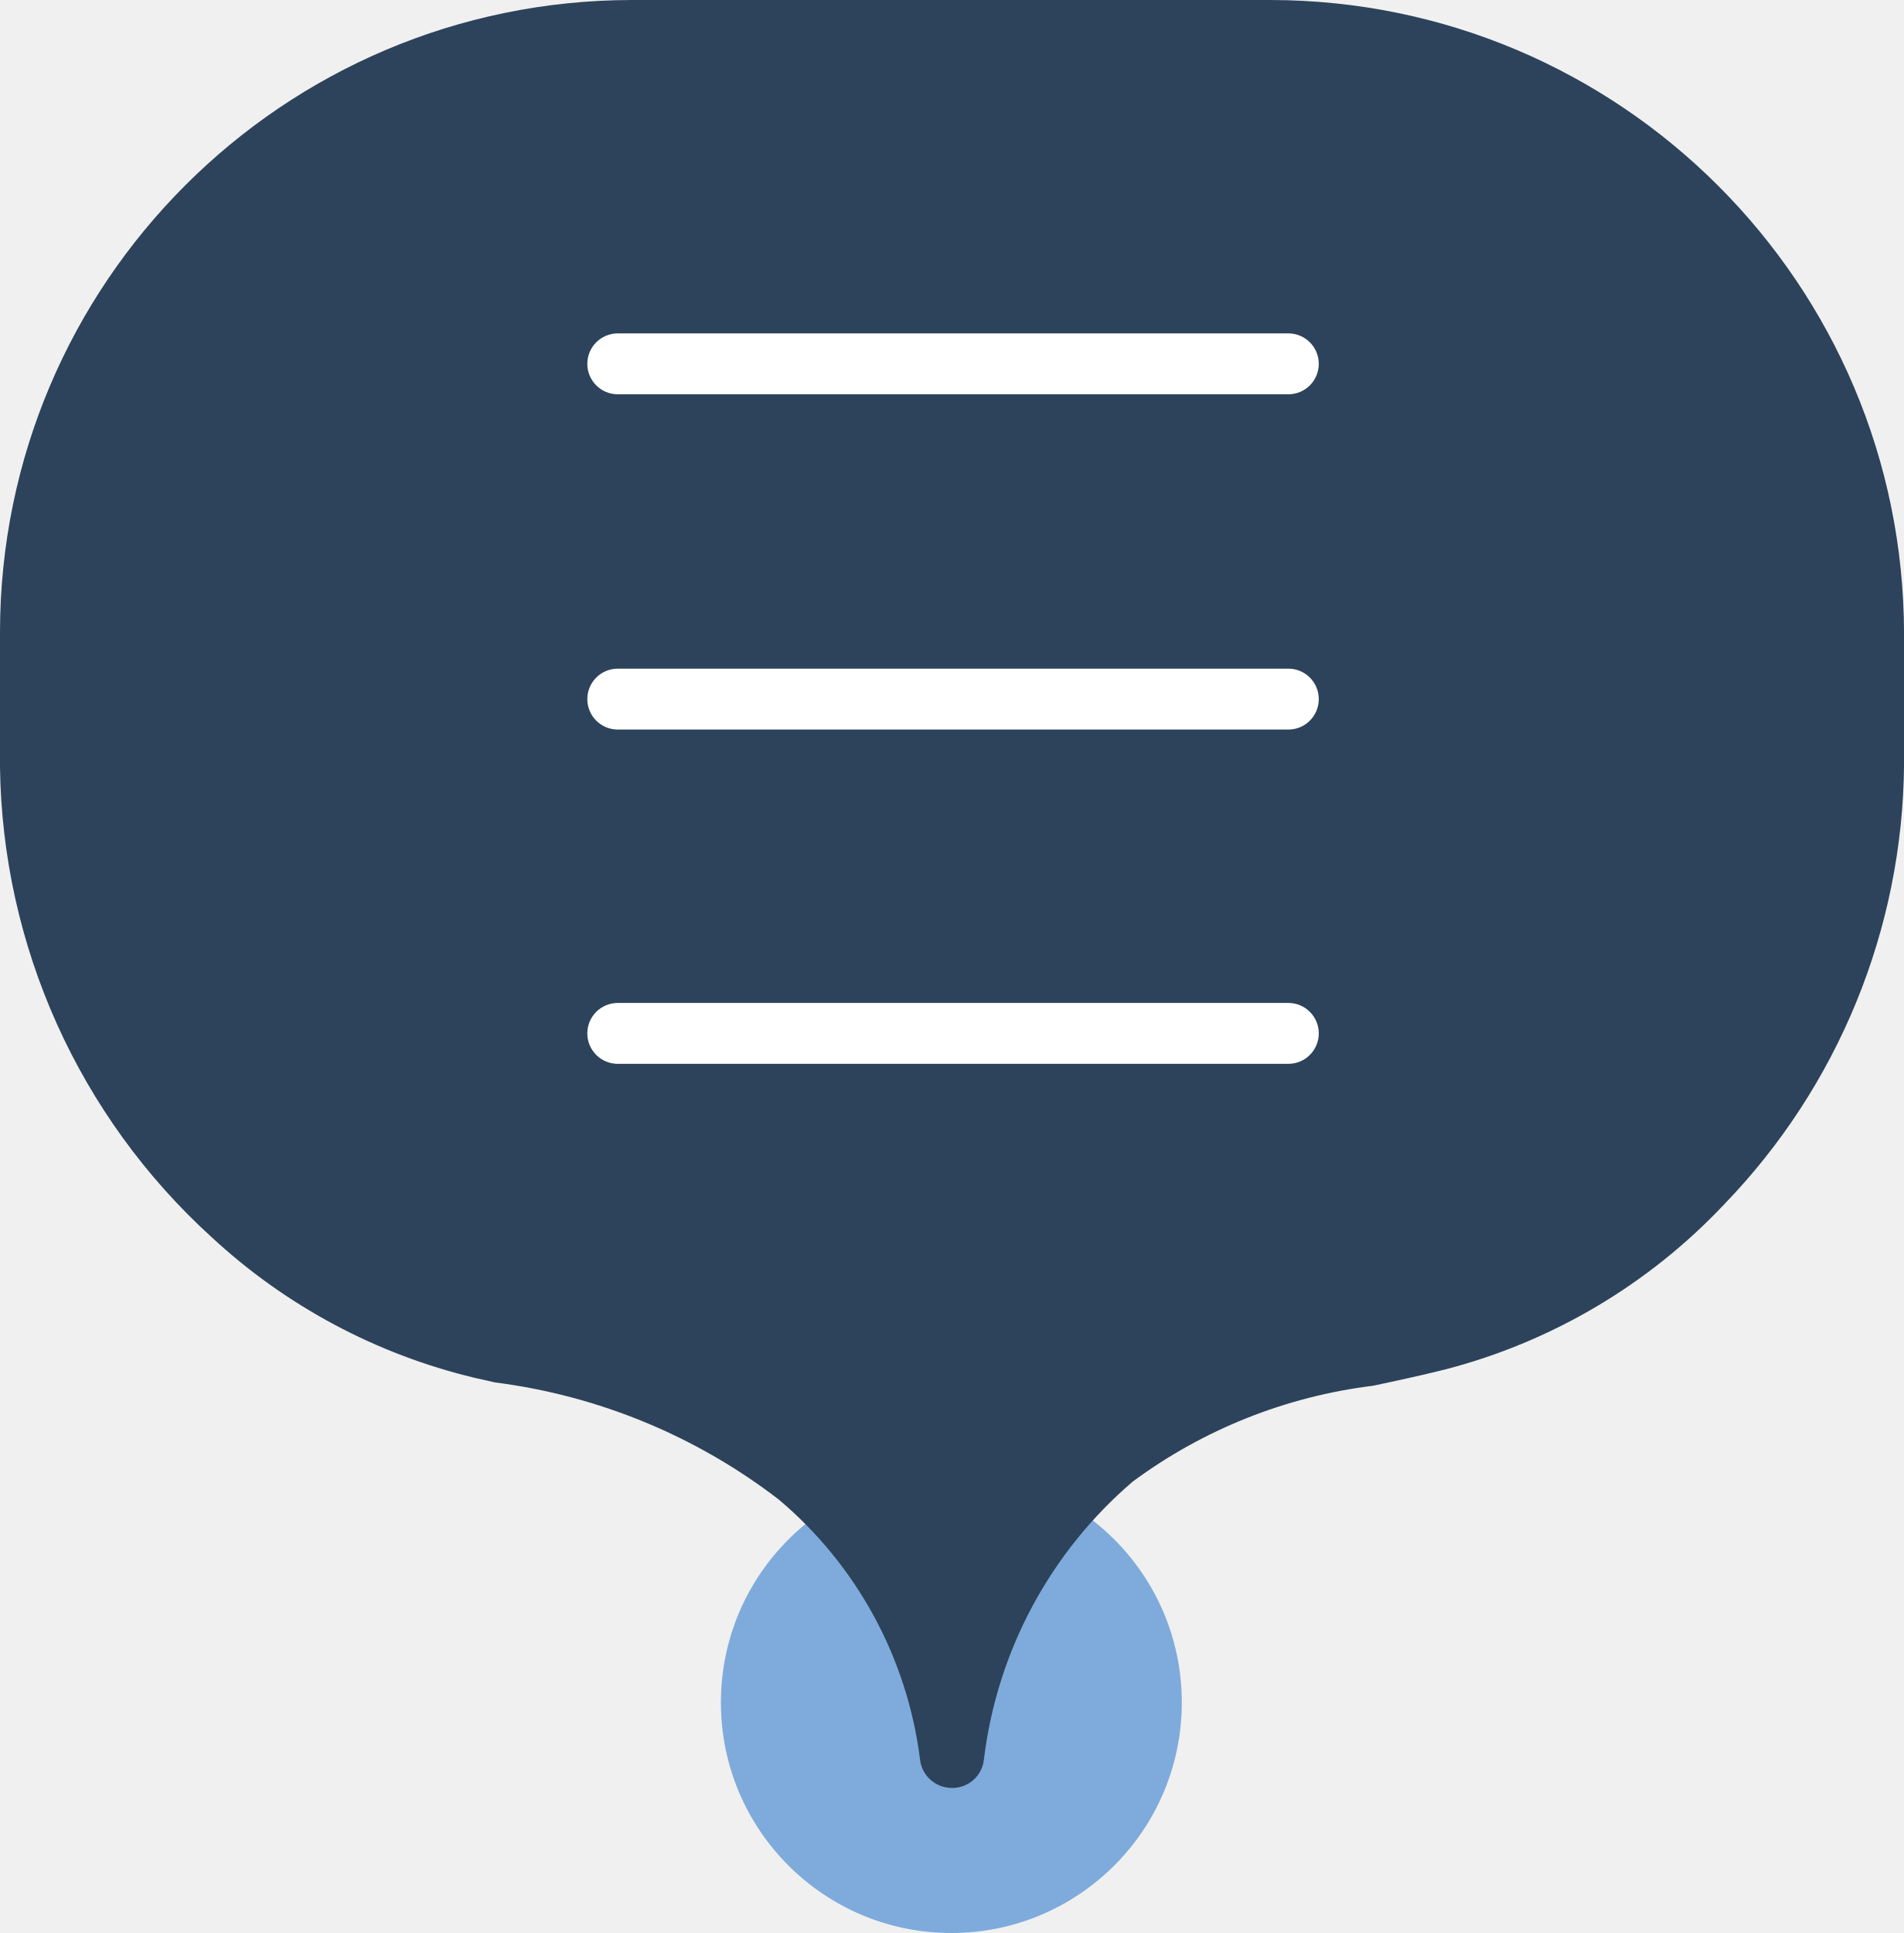
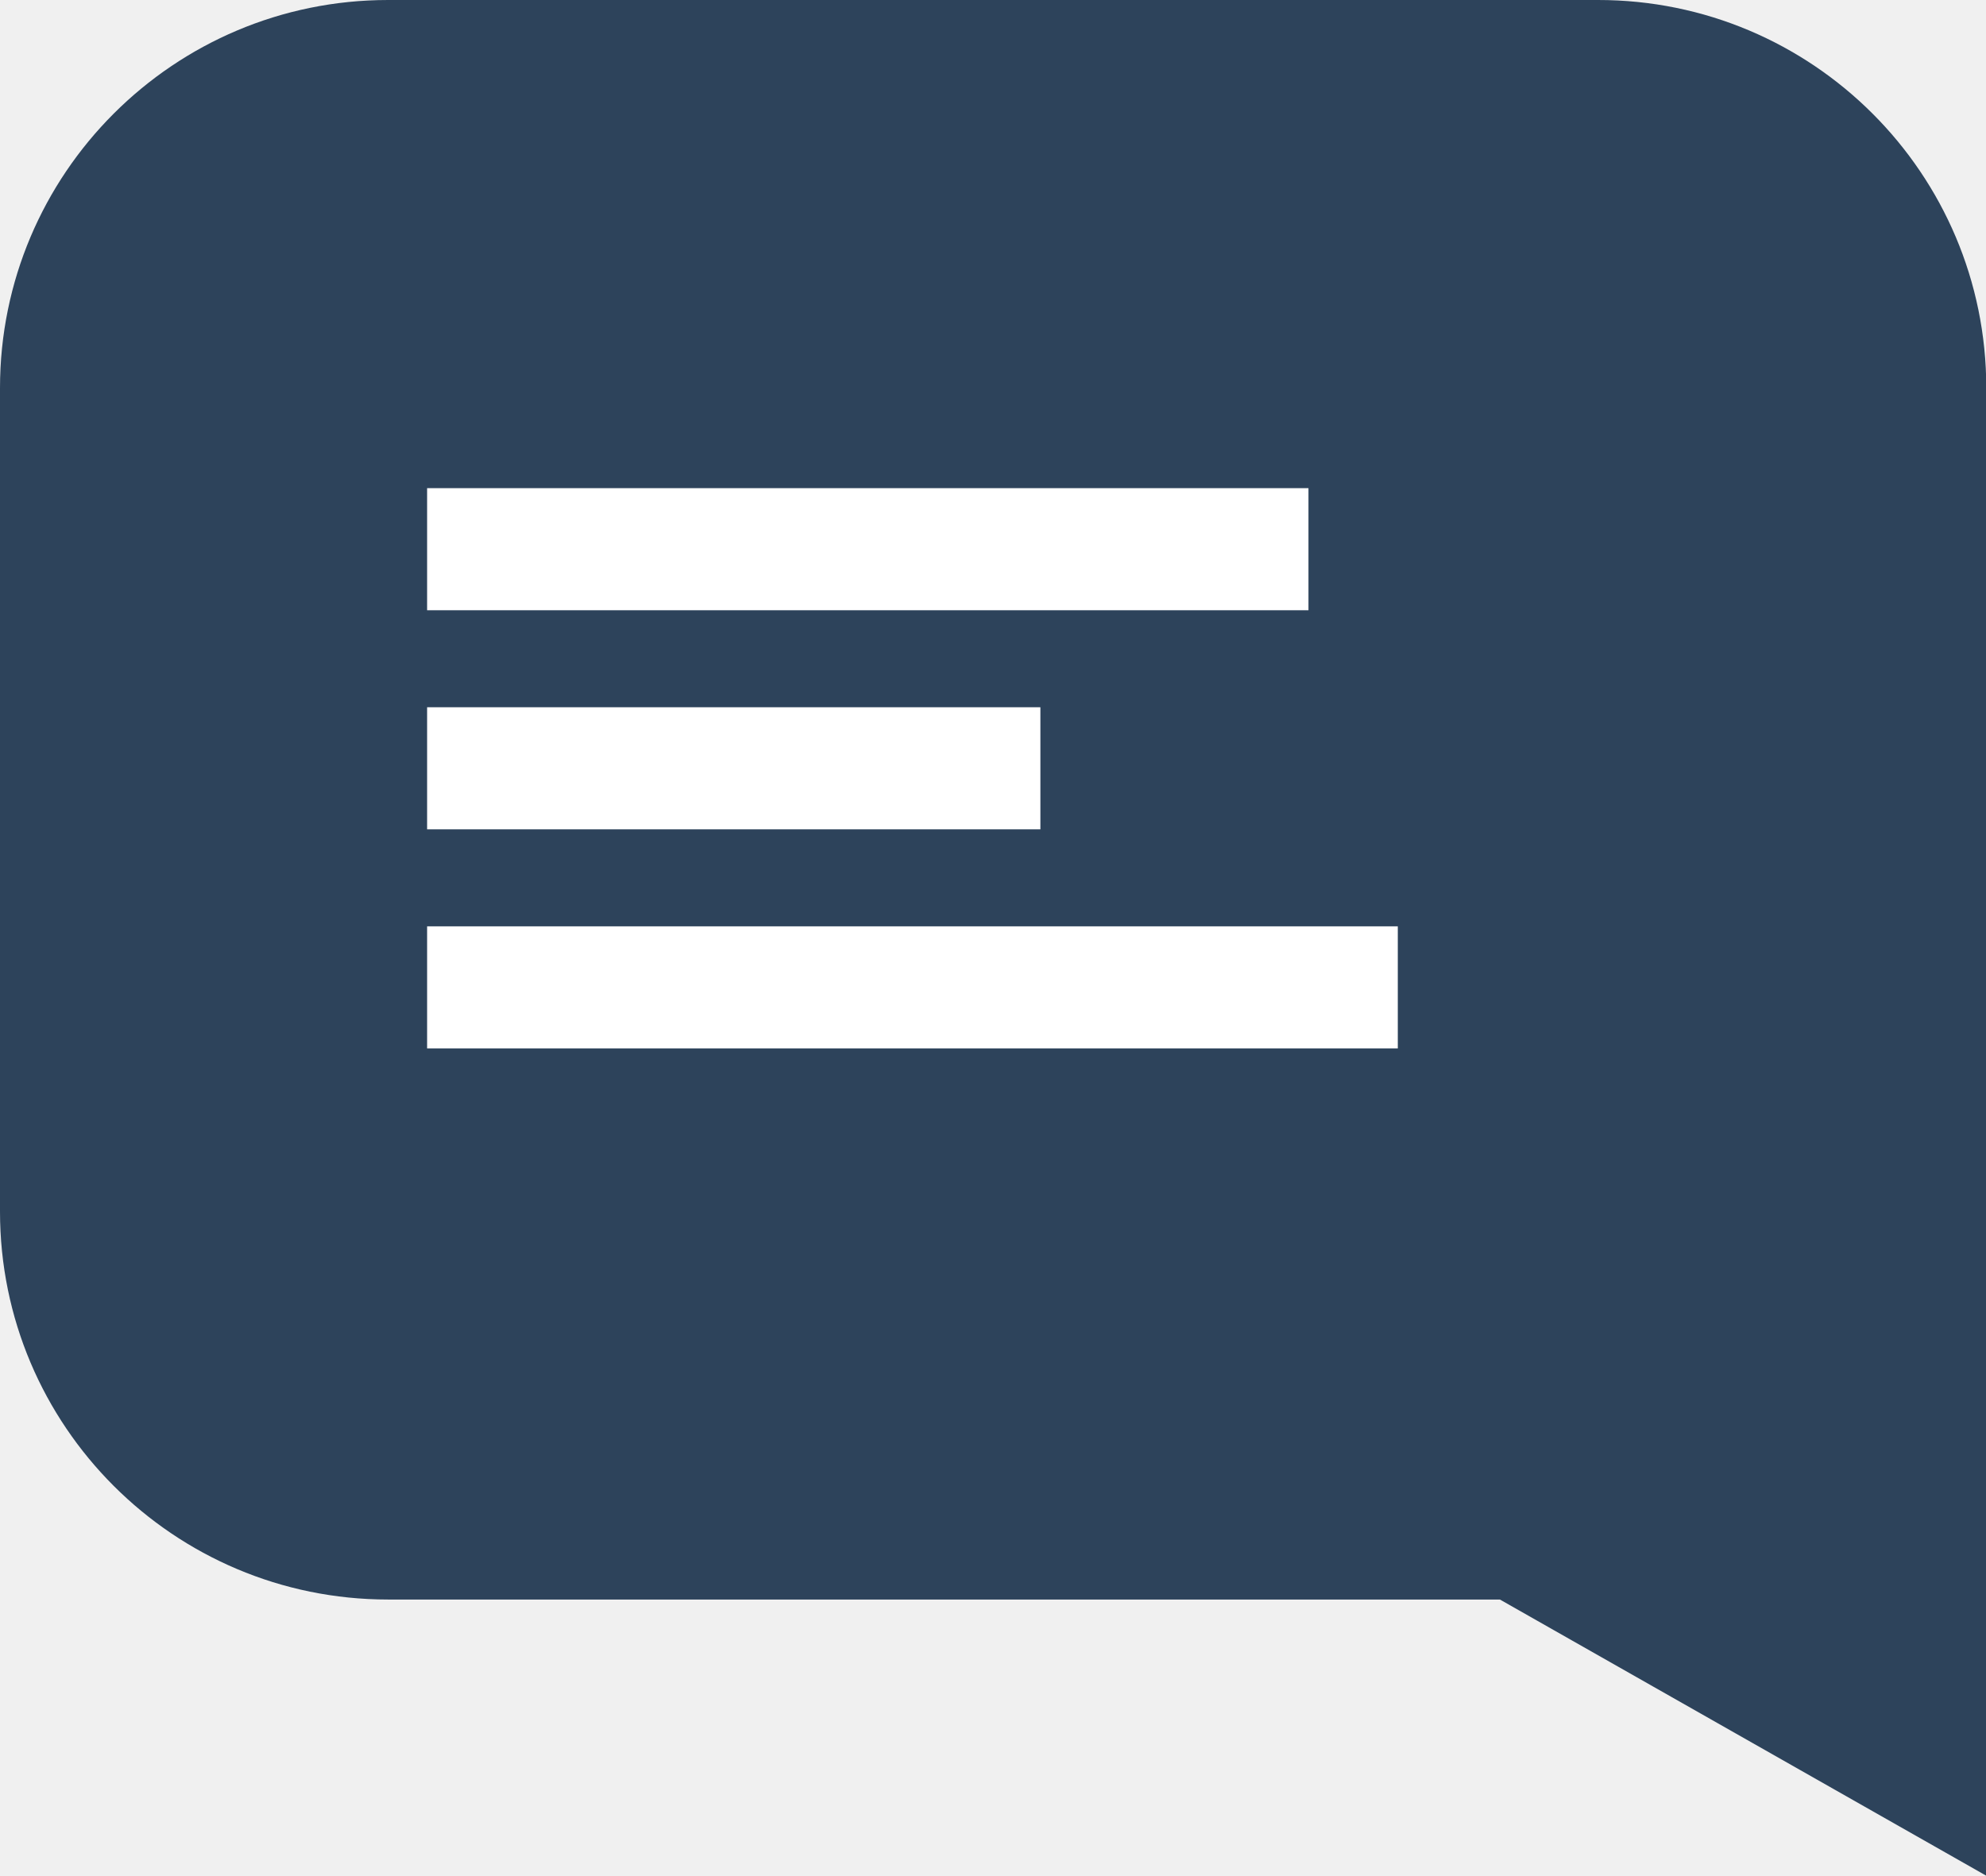
- <svg xmlns="http://www.w3.org/2000/svg" id="Group_966" data-name="Group 966" width="21.263" height="21.586" viewBox="0 0 21.263 21.586">
-   <g id="Group_592" data-name="Group 592" transform="translate(8.052 16.438)">
-     <g id="Group_587" data-name="Group 587" transform="translate(0.34 0.34)">
-       <g id="Group_586" data-name="Group 586">
-         <g id="Group_585" data-name="Group 585">
-           <g id="Group_584" data-name="Group 584">
-             <path id="Path_159" data-name="Path 159" d="M376.353,190.967a2.234,2.234,0,1,1,2.234-2.233A2.236,2.236,0,0,1,376.353,190.967Z" transform="translate(-374.12 -186.5)" fill="#7eabdb" />
-           </g>
-         </g>
-       </g>
-     </g>
-     <g id="Group_591" data-name="Group 591">
-       <g id="Group_590" data-name="Group 590">
-         <g id="Group_589" data-name="Group 589">
-           <g id="Group_588" data-name="Group 588">
-             <path id="Path_160" data-name="Path 160" d="M375.194,185.68a1.894,1.894,0,1,1-1.893,1.894,1.9,1.9,0,0,1,1.893-1.894m0-.68a2.574,2.574,0,1,0,2.574,2.574A2.573,2.573,0,0,0,375.194,185Z" transform="translate(-372.62 -185)" fill="#7eabdb" />
-           </g>
-         </g>
-       </g>
-     </g>
-   </g>
-   <g id="Group_599" data-name="Group 599">
-     <g id="Group_595" data-name="Group 595" transform="translate(0.345 0.338)">
-       <g id="Group_594" data-name="Group 594">
-         <g id="Group_593" data-name="Group 593">
-           <path id="Path_161" data-name="Path 161" d="M359.211,120.739V122.2a6.79,6.79,0,0,1-1.911,4.671,6.242,6.242,0,0,1-2.948,1.751c-1.293.322-2.581.42-3.635,1.327a5.159,5.159,0,0,0-1.778,3.32.019.019,0,0,1-.039,0,4.88,4.88,0,0,0-1.689-3.118,7.355,7.355,0,0,0-3.549-1.438,6.24,6.24,0,0,1-2.783-1.492,6.835,6.835,0,0,1-2.249-5v-1.508A6.716,6.716,0,0,1,345.347,114h7.13A6.739,6.739,0,0,1,359.211,120.739Z" transform="translate(-338.63 -114)" fill="#fff" />
-         </g>
-       </g>
-     </g>
-     <g id="Group_598" data-name="Group 598">
-       <g id="Group_597" data-name="Group 597">
-         <g id="Group_596" data-name="Group 596">
-           <path id="Path_162" data-name="Path 162" d="M347.743,132.476h0a.358.358,0,0,1-.358-.327,4.534,4.534,0,0,0-1.576-2.893,6.558,6.558,0,0,0-3.168-1.308l-.231-.052a6.567,6.567,0,0,1-2.937-1.571,7.223,7.223,0,0,1-2.363-5.252v-1.508a7.065,7.065,0,0,1,7.057-7.055H351.3a7.085,7.085,0,0,1,7.077,7.077v1.463a7.149,7.149,0,0,1-2.007,4.907,6.534,6.534,0,0,1-3.111,1.844c-.272.068-.544.127-.814.184a5.677,5.677,0,0,0-2.683,1.07,4.85,4.85,0,0,0-1.662,3.1A.354.354,0,0,1,347.743,132.476Z" transform="translate(-337.11 -112.51)" fill="#2d435b" />
-         </g>
-       </g>
-     </g>
-   </g>
-   <g id="Group_606" data-name="Group 606" transform="translate(6.56 3.723)">
-     <g id="Group_602" data-name="Group 602" transform="translate(0.34 0.34)">
-       <g id="Group_601" data-name="Group 601">
-         <g id="Group_600" data-name="Group 600">
-           <line id="Line_31" data-name="Line 31" x1="7.49" fill="#231f20" />
-         </g>
-       </g>
-     </g>
-     <g id="Group_605" data-name="Group 605">
-       <g id="Group_604" data-name="Group 604">
-         <g id="Group_603" data-name="Group 603">
-           <path id="Path_163" data-name="Path 163" d="M373.87,129.61h-7.49a.34.34,0,0,1,0-.68h7.49a.34.34,0,1,1,0,.68Z" transform="translate(-366.04 -128.93)" fill="#fff" />
-         </g>
-       </g>
-     </g>
-   </g>
-   <g id="Group_613" data-name="Group 613" transform="translate(6.56 7.467)">
-     <g id="Group_609" data-name="Group 609" transform="translate(0.34 0.34)">
-       <g id="Group_608" data-name="Group 608">
-         <g id="Group_607" data-name="Group 607">
-           <line id="Line_32" data-name="Line 32" x1="7.49" fill="#231f20" />
-         </g>
-       </g>
-     </g>
-     <g id="Group_612" data-name="Group 612">
-       <g id="Group_611" data-name="Group 611">
-         <g id="Group_610" data-name="Group 610">
-           <path id="Path_164" data-name="Path 164" d="M373.87,146.12h-7.49a.34.34,0,0,1,0-.68h7.49a.34.34,0,1,1,0,.68Z" transform="translate(-366.04 -145.44)" fill="#fff" />
-         </g>
-       </g>
-     </g>
-   </g>
-   <g id="Group_620" data-name="Group 620" transform="translate(6.56 11.2)">
-     <g id="Group_616" data-name="Group 616" transform="translate(0.34 0.34)">
-       <g id="Group_615" data-name="Group 615">
-         <g id="Group_614" data-name="Group 614">
-           <line id="Line_33" data-name="Line 33" x1="7.49" fill="#231f20" />
-         </g>
-       </g>
-     </g>
-     <g id="Group_619" data-name="Group 619">
-       <g id="Group_618" data-name="Group 618">
-         <g id="Group_617" data-name="Group 617">
-           <path id="Path_165" data-name="Path 165" d="M373.87,162.58h-7.49a.34.34,0,0,1,0-.68h7.49a.34.34,0,1,1,0,.68Z" transform="translate(-366.04 -161.9)" fill="#fff" />
-         </g>
-       </g>
-     </g>
-   </g>
+ <svg xmlns="http://www.w3.org/2000/svg" id="Group_85" data-name="Group 85" width="21.143" height="19.973" viewBox="0 0 21.143 19.973">
+   <path id="Path_21" data-name="Path 21" d="M14.986,0H27.864A4.132,4.132,0,0,1,32,4.132V19.973l-5.178-2.941H14.986A4.132,4.132,0,0,1,10.854,12.9V4.132A4.132,4.132,0,0,1,14.986,0Z" transform="translate(-10.854 0)" fill="#2d435b" />
+   <line id="Line_7" data-name="Line 7" x2="9.383" transform="translate(4.547 5.848)" fill="none" stroke="#fff" stroke-width="1.3" />
+   <line id="Line_8" data-name="Line 8" x2="6.529" transform="translate(4.547 8.181)" fill="none" stroke="#fff" stroke-width="1.3" />
+   <line id="Line_9" data-name="Line 9" x2="10.334" transform="translate(4.547 10.514)" fill="none" stroke="#fff" stroke-width="1.3" />
</svg>
